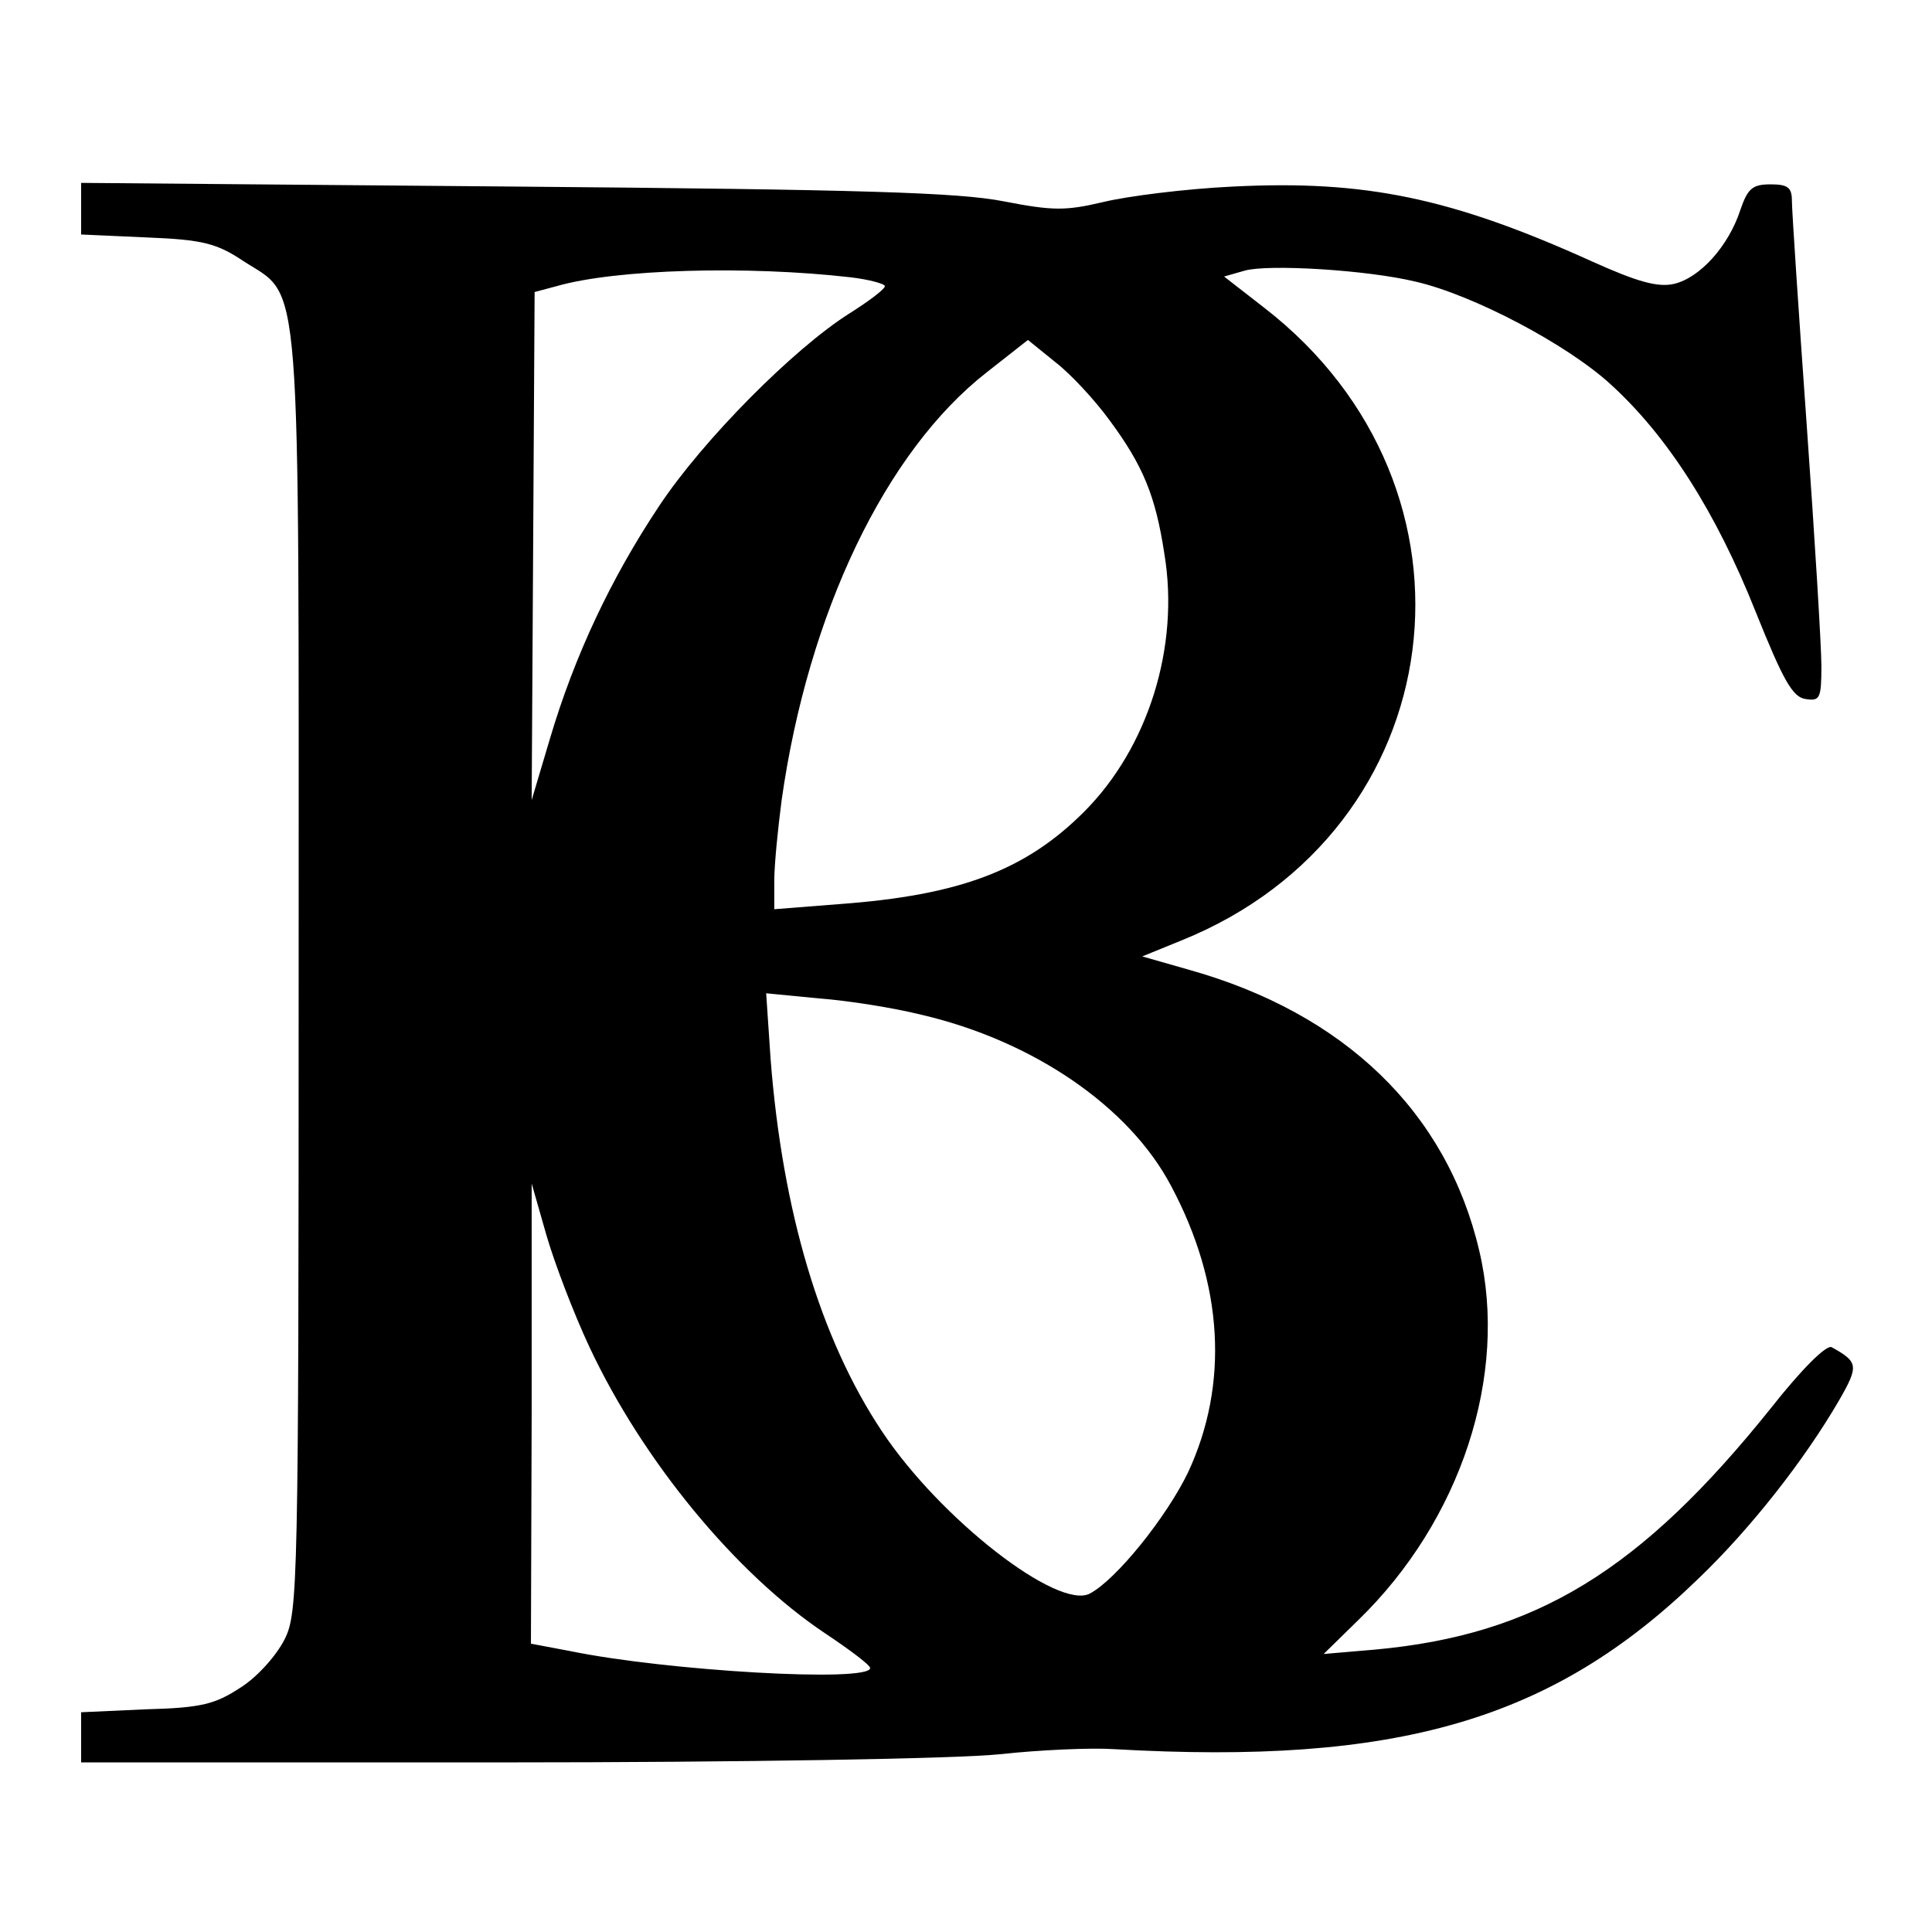
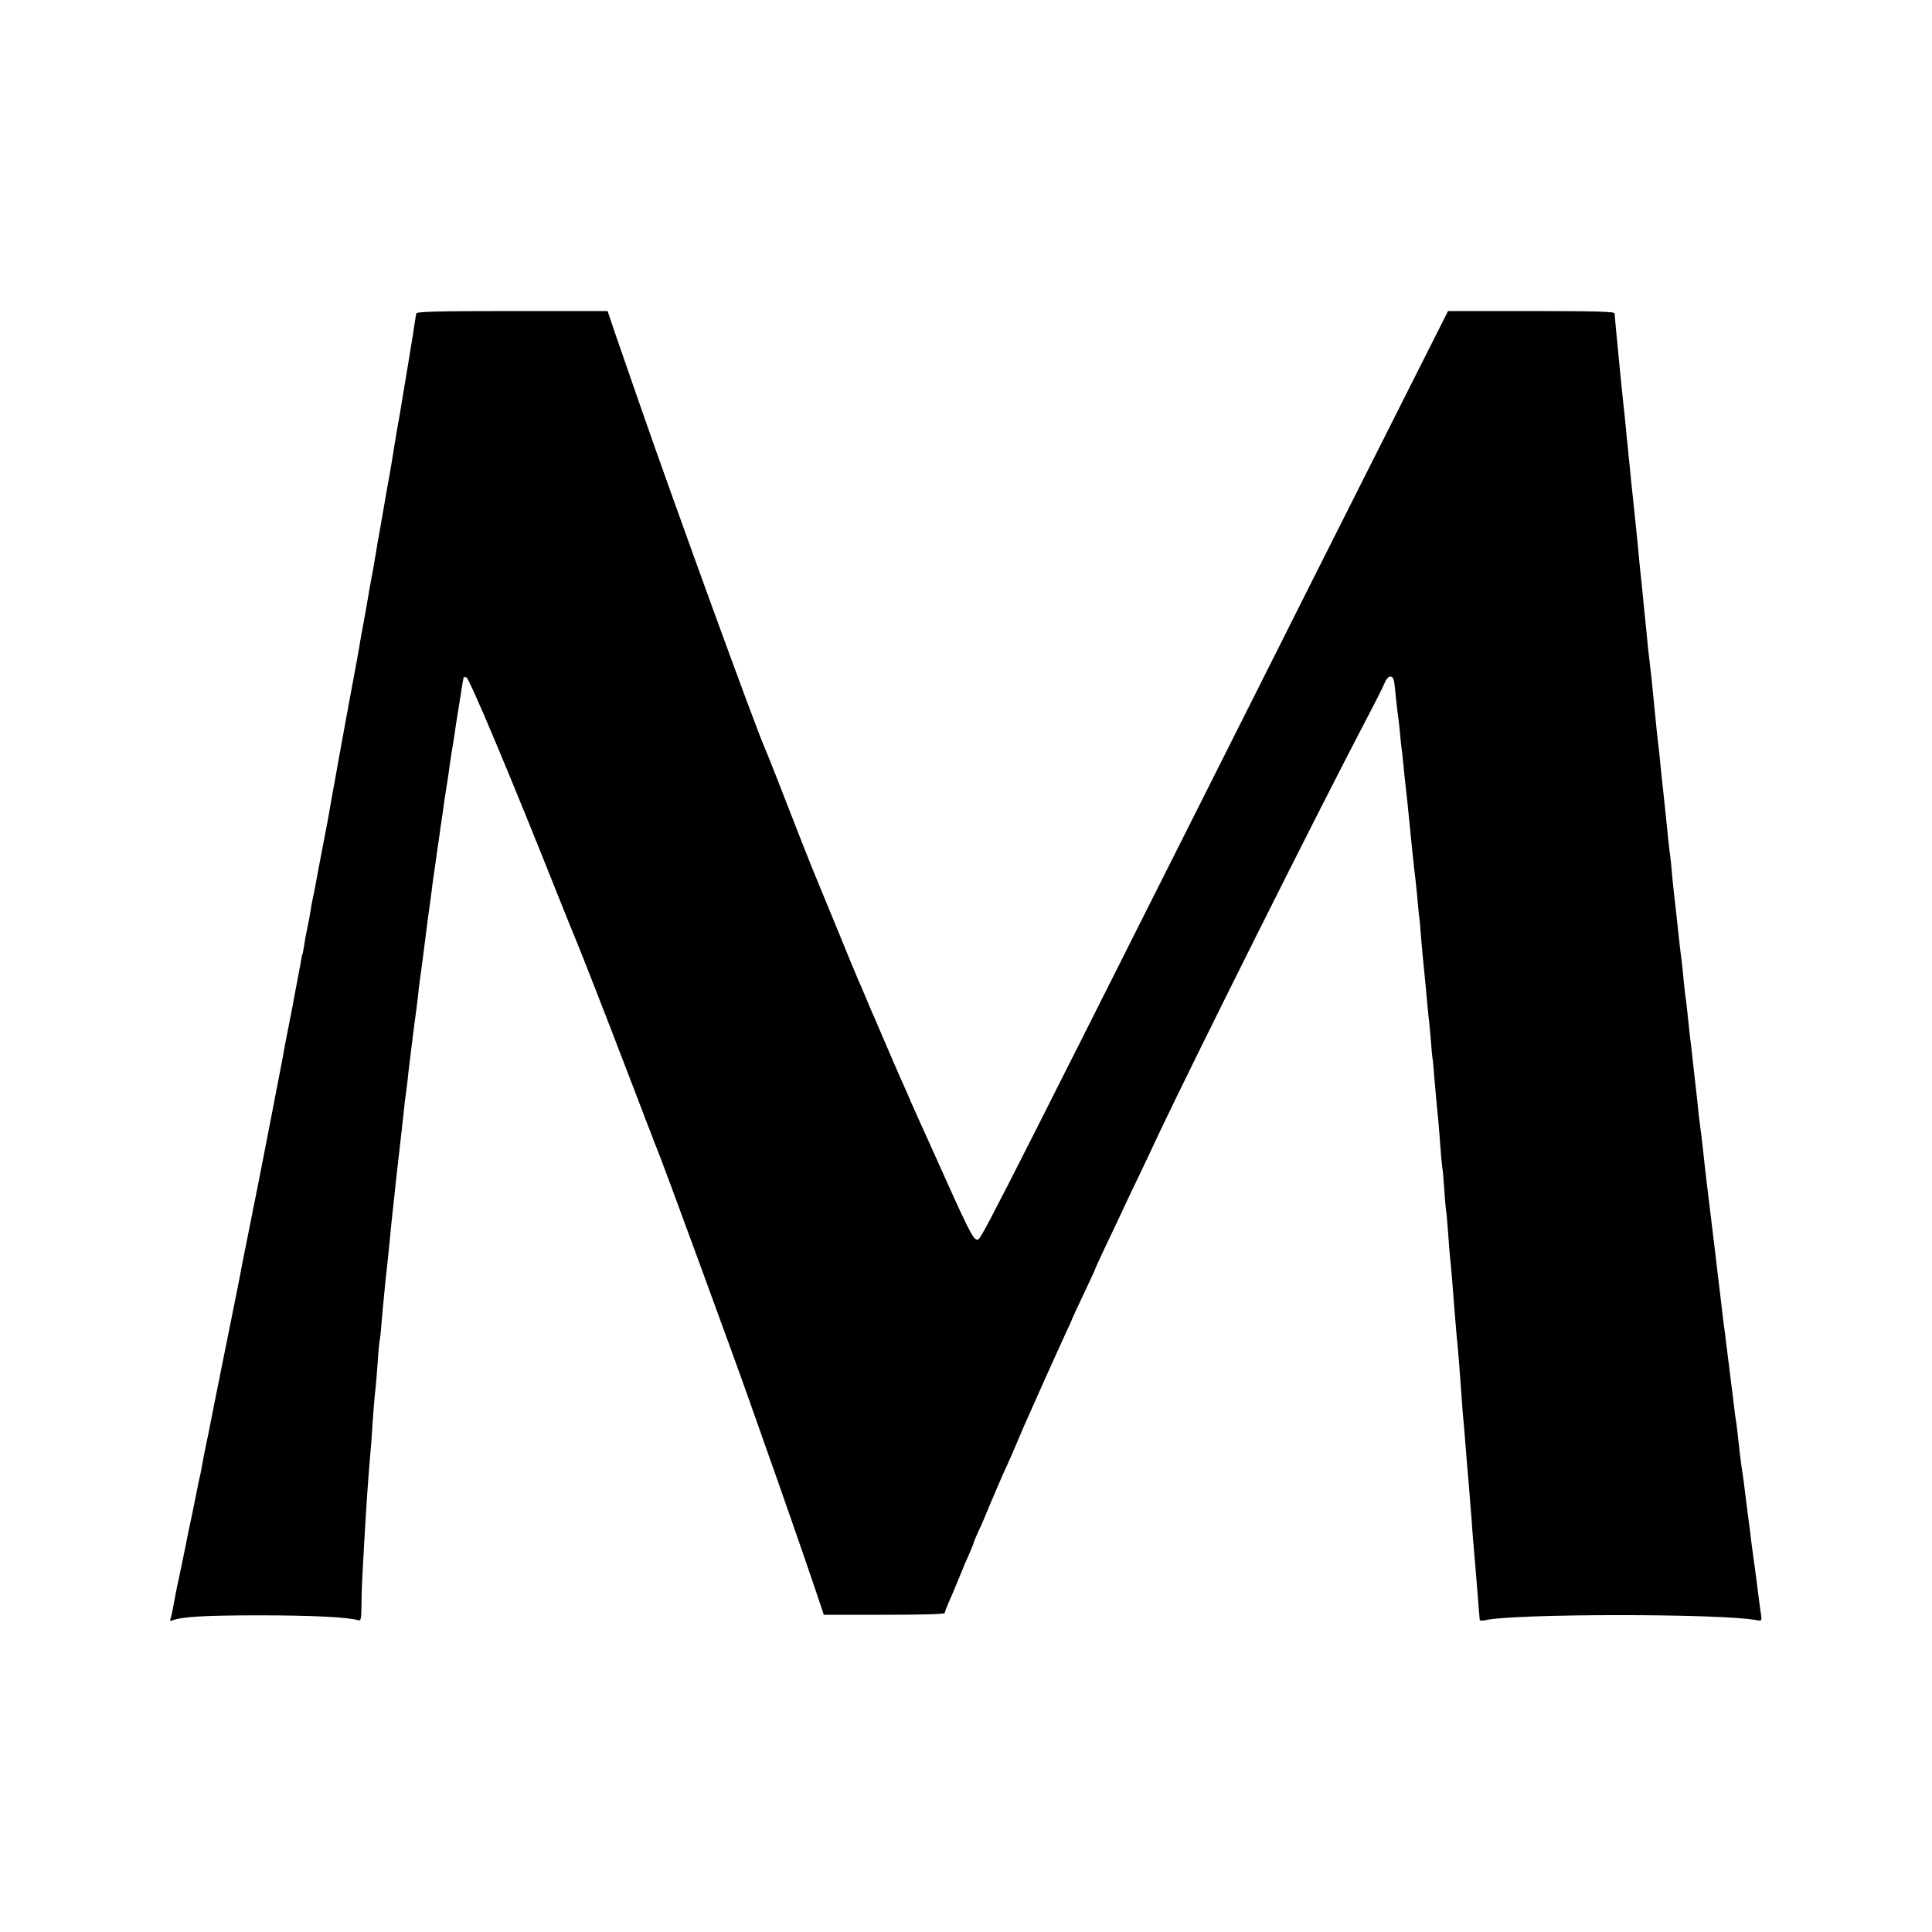
- <svg xmlns="http://www.w3.org/2000/svg" version="1.0" width="262pt" height="262pt" viewBox="0 0 262 262" preserveAspectRatio="xMidYMid meet">
-   <g transform="translate(0,262) scale(0.1,-0.1)" fill="#000000" stroke="none">
-     <path d="M110 2337 l0 -35 89 -4 c76 -3 95 -8 131 -32 80 -52 75 7 75 -966 0 -831 -1 -867 -19 -903 -11 -22 -37 -51 -59 -65 -35 -23 -53 -28 -129 -30 l-88 -4 0 -34 0 -34 573 0 c321 0 616 5 672 11 55 6 125 9 155 7 385 -22 595 39 793 231 71 68 144 161 191 242 27 47 26 52 -10 72 -7 4 -41 -30 -82 -82 -177 -221 -319 -308 -537 -328 l-70 -6 47 46 c139 135 204 332 164 501 -44 188 -183 322 -394 381 l-63 18 54 22 c368 149 428 613 111 858 l-54 42 28 8 c32 9 166 1 232 -15 78 -18 205 -85 264 -139 77 -70 143 -173 197 -309 37 -92 50 -116 68 -118 19 -3 21 1 21 45 0 26 -9 174 -20 328 -11 154 -20 290 -20 303 0 18 -6 22 -29 22 -25 0 -31 -6 -41 -35 -16 -49 -55 -92 -90 -100 -22 -5 -50 3 -110 30 -192 87 -309 111 -488 102 -64 -3 -143 -13 -176 -21 -51 -12 -68 -12 -135 1 -61 12 -193 16 -663 20 l-588 5 0 -35z m1043 -93 c26 -3 47 -9 47 -12 0 -4 -21 -20 -48 -37 -76 -48 -199 -172 -258 -261 -66 -99 -115 -204 -148 -315 l-25 -84 2 344 2 345 30 8 c80 23 258 28 398 12z m351 -193 c46 -62 63 -103 75 -182 21 -126 -22 -263 -109 -350 -79 -79 -168 -113 -331 -125 l-89 -7 0 39 c0 21 5 71 10 109 36 254 141 473 278 580 l56 44 37 -30 c21 -16 54 -52 73 -78z m-255 -807 c151 -35 282 -124 339 -232 71 -133 79 -269 23 -389 -29 -60 -97 -145 -133 -164 -43 -23 -203 101 -282 220 -84 126 -135 299 -151 505 l-6 89 72 -7 c40 -3 102 -13 138 -22z m-450 -450 c73 -156 200 -309 320 -389 33 -22 61 -43 61 -47 0 -20 -276 -4 -407 23 l-53 10 1 312 0 312 20 -70 c11 -38 37 -106 58 -151z" />
+ <svg xmlns="http://www.w3.org/2000/svg" version="1.0" width="1000pt" height="1000pt" viewBox="0 0 1000 1000" preserveAspectRatio="xMidYMid meet">
+   <g transform="translate(0,1000) scale(0.1,-0.1)" fill="#000000" stroke="none">
+     <path d="M2155 8378 c-2 -7 -6 -31 -9 -53 -7 -45 -9 -63 -37 -230 -11 -66 -22 -133 -25 -150 -6 -40 -16 -95 -20 -120 -3 -11 -11 -63 -20 -115 -14 -90 -18 -111 -28 -170 -3 -14 -17 -92 -31 -175 -14 -82 -28 -161 -31 -175 -2 -14 -8 -52 -14 -85 -5 -33 -12 -71 -15 -85 -6 -28 -7 -36 -29 -165 -9 -49 -18 -101 -21 -115 -3 -14 -7 -38 -10 -55 -2 -16 -11 -66 -19 -110 -26 -141 -35 -189 -41 -220 -2 -16 -7 -41 -10 -54 -2 -13 -20 -112 -40 -220 -19 -108 -37 -205 -39 -216 -9 -52 -18 -102 -22 -125 -3 -14 -16 -81 -29 -150 -13 -69 -27 -141 -30 -160 -3 -19 -10 -53 -15 -75 -5 -22 -11 -57 -14 -77 -3 -21 -10 -57 -15 -80 -5 -24 -13 -63 -16 -88 -4 -24 -8 -47 -10 -50 -2 -3 -6 -23 -9 -45 -4 -22 -25 -134 -47 -250 -23 -115 -43 -219 -44 -230 -3 -19 -141 -729 -150 -770 -3 -11 -7 -31 -9 -45 -3 -14 -14 -72 -26 -130 -12 -58 -24 -118 -27 -135 -2 -16 -40 -207 -84 -423 -43 -215 -81 -402 -83 -415 -2 -12 -11 -56 -20 -97 -8 -41 -18 -91 -21 -110 -3 -19 -8 -42 -10 -50 -2 -8 -6 -26 -9 -40 -2 -14 -16 -81 -30 -150 -15 -69 -29 -136 -31 -150 -4 -21 -34 -166 -51 -245 -2 -11 -9 -46 -15 -78 -5 -32 -13 -65 -16 -74 -5 -12 -2 -15 10 -10 49 19 170 26 447 26 272 0 459 -9 513 -25 15 -5 17 4 18 78 1 84 2 107 13 303 13 226 19 315 31 460 4 39 8 95 10 125 5 87 15 212 20 245 2 17 6 73 10 125 3 52 8 102 10 110 2 8 7 51 10 95 4 44 8 94 10 110 6 67 16 162 20 195 2 19 7 67 11 105 4 39 8 81 9 95 5 45 25 234 30 278 3 23 7 62 10 87 3 25 7 64 10 88 8 72 16 140 20 182 3 22 7 56 10 75 2 19 7 55 9 80 6 53 34 280 42 331 2 20 7 59 10 85 2 27 7 60 9 74 2 14 14 99 25 190 11 91 23 176 25 190 2 14 7 48 10 75 3 28 8 61 10 75 2 14 7 45 10 70 3 25 8 56 10 70 2 14 7 45 10 70 3 25 8 56 10 70 2 14 7 45 10 70 3 25 10 70 15 100 5 30 12 75 15 100 3 25 10 70 15 100 5 30 12 73 15 95 3 23 7 50 9 60 2 11 9 56 16 100 7 44 14 87 15 95 2 8 4 18 4 22 1 4 7 5 15 2 16 -6 235 -527 480 -1144 43 -107 82 -204 87 -215 15 -34 174 -441 244 -625 37 -96 78 -203 91 -237 13 -35 35 -93 50 -130 14 -38 29 -77 34 -88 23 -52 400 -1081 477 -1300 19 -55 60 -170 90 -255 69 -193 190 -541 251 -721 l46 -137 313 0 c187 0 313 3 313 9 0 5 9 28 19 52 11 23 36 83 56 132 20 50 45 109 56 132 10 24 19 45 19 49 0 3 11 29 24 57 14 29 41 92 61 142 21 49 48 112 60 140 45 98 63 141 89 202 14 35 37 86 50 115 13 29 52 116 86 193 35 77 80 178 101 223 22 46 39 85 39 87 0 1 27 60 60 129 33 70 60 128 60 131 0 2 22 50 49 107 27 56 67 141 89 188 22 47 64 137 95 200 30 63 75 158 99 210 211 443 824 1668 1077 2150 39 74 78 152 87 173 10 24 22 37 32 35 16 -3 18 -10 27 -108 4 -36 8 -76 11 -90 2 -14 6 -54 10 -90 3 -36 7 -75 9 -88 2 -13 7 -53 10 -90 3 -37 8 -80 10 -97 2 -16 6 -57 10 -90 3 -33 8 -78 10 -100 2 -22 9 -89 15 -150 6 -60 13 -121 15 -135 2 -14 6 -56 10 -95 3 -38 8 -86 10 -105 3 -19 7 -62 9 -95 3 -33 7 -85 10 -115 8 -75 13 -133 21 -215 3 -38 8 -86 10 -105 3 -19 7 -70 11 -113 3 -43 7 -87 9 -97 2 -10 6 -54 9 -97 6 -70 13 -149 22 -238 1 -16 6 -68 9 -115 3 -47 8 -97 10 -111 3 -14 7 -63 10 -109 3 -46 7 -95 9 -109 3 -14 7 -66 11 -116 3 -49 8 -108 10 -130 3 -22 7 -69 10 -105 12 -156 15 -189 20 -250 3 -36 7 -85 10 -110 4 -41 8 -94 21 -270 2 -36 6 -87 9 -115 3 -27 7 -81 10 -120 7 -92 13 -154 20 -240 3 -38 7 -95 10 -125 4 -65 14 -187 20 -250 2 -25 7 -85 11 -135 7 -89 11 -142 13 -159 1 -4 11 -6 24 -3 142 36 1234 36 1409 1 25 -5 27 -3 24 23 -3 15 -14 100 -25 188 -12 88 -24 178 -27 200 -2 22 -7 56 -9 75 -3 19 -7 53 -10 75 -5 41 -11 88 -20 160 -3 22 -8 56 -11 75 -7 49 -12 96 -19 160 -3 30 -8 66 -10 80 -3 14 -7 48 -10 75 -3 28 -8 64 -10 80 -2 17 -7 53 -10 80 -3 28 -8 64 -10 80 -2 17 -7 53 -10 80 -3 28 -8 64 -10 80 -3 17 -7 53 -10 80 -3 28 -10 84 -15 125 -5 41 -12 98 -15 125 -3 28 -7 66 -10 85 -2 19 -11 94 -20 165 -9 72 -18 146 -20 165 -2 19 -7 58 -10 85 -14 133 -27 235 -30 255 -1 8 -6 47 -9 85 -4 39 -10 90 -13 115 -3 25 -6 56 -8 70 -2 25 -13 117 -20 175 -2 17 -6 59 -10 95 -4 36 -8 76 -11 90 -2 14 -6 54 -10 90 -3 36 -7 76 -9 90 -4 29 -15 120 -20 170 -3 34 -13 121 -21 190 -2 19 -7 64 -10 100 -3 36 -7 76 -9 90 -5 30 -11 92 -25 230 -6 58 -13 121 -15 140 -2 19 -7 62 -10 95 -3 33 -7 74 -9 90 -5 35 -15 130 -21 195 -16 167 -17 174 -29 275 -3 22 -8 69 -11 105 -4 36 -8 81 -10 100 -2 19 -7 64 -10 100 -3 36 -8 81 -10 100 -2 19 -7 62 -10 95 -6 67 -10 111 -29 290 -13 118 -17 164 -21 205 -3 25 -7 65 -9 90 -3 25 -8 74 -11 110 -4 36 -8 83 -11 105 -12 110 -46 462 -47 483 0 9 -93 12 -431 12 l-431 0 -321 -637 c-177 -351 -559 -1110 -849 -1688 -1282 -2550 -1248 -2482 -1268 -2481 -21 1 -46 52 -229 461 -27 61 -59 130 -70 155 -11 25 -28 63 -38 85 -9 22 -26 60 -37 85 -11 25 -49 110 -83 190 -34 80 -68 159 -75 175 -8 17 -28 64 -45 105 -17 41 -38 89 -45 105 -7 17 -55 131 -105 255 -51 124 -98 239 -105 255 -16 36 -125 313 -201 510 -30 77 -59 149 -64 160 -41 88 -468 1261 -648 1780 -50 143 -108 311 -129 372 l-38 113 -493 0 c-385 0 -494 -3 -497 -12z" />
  </g>
</svg>
